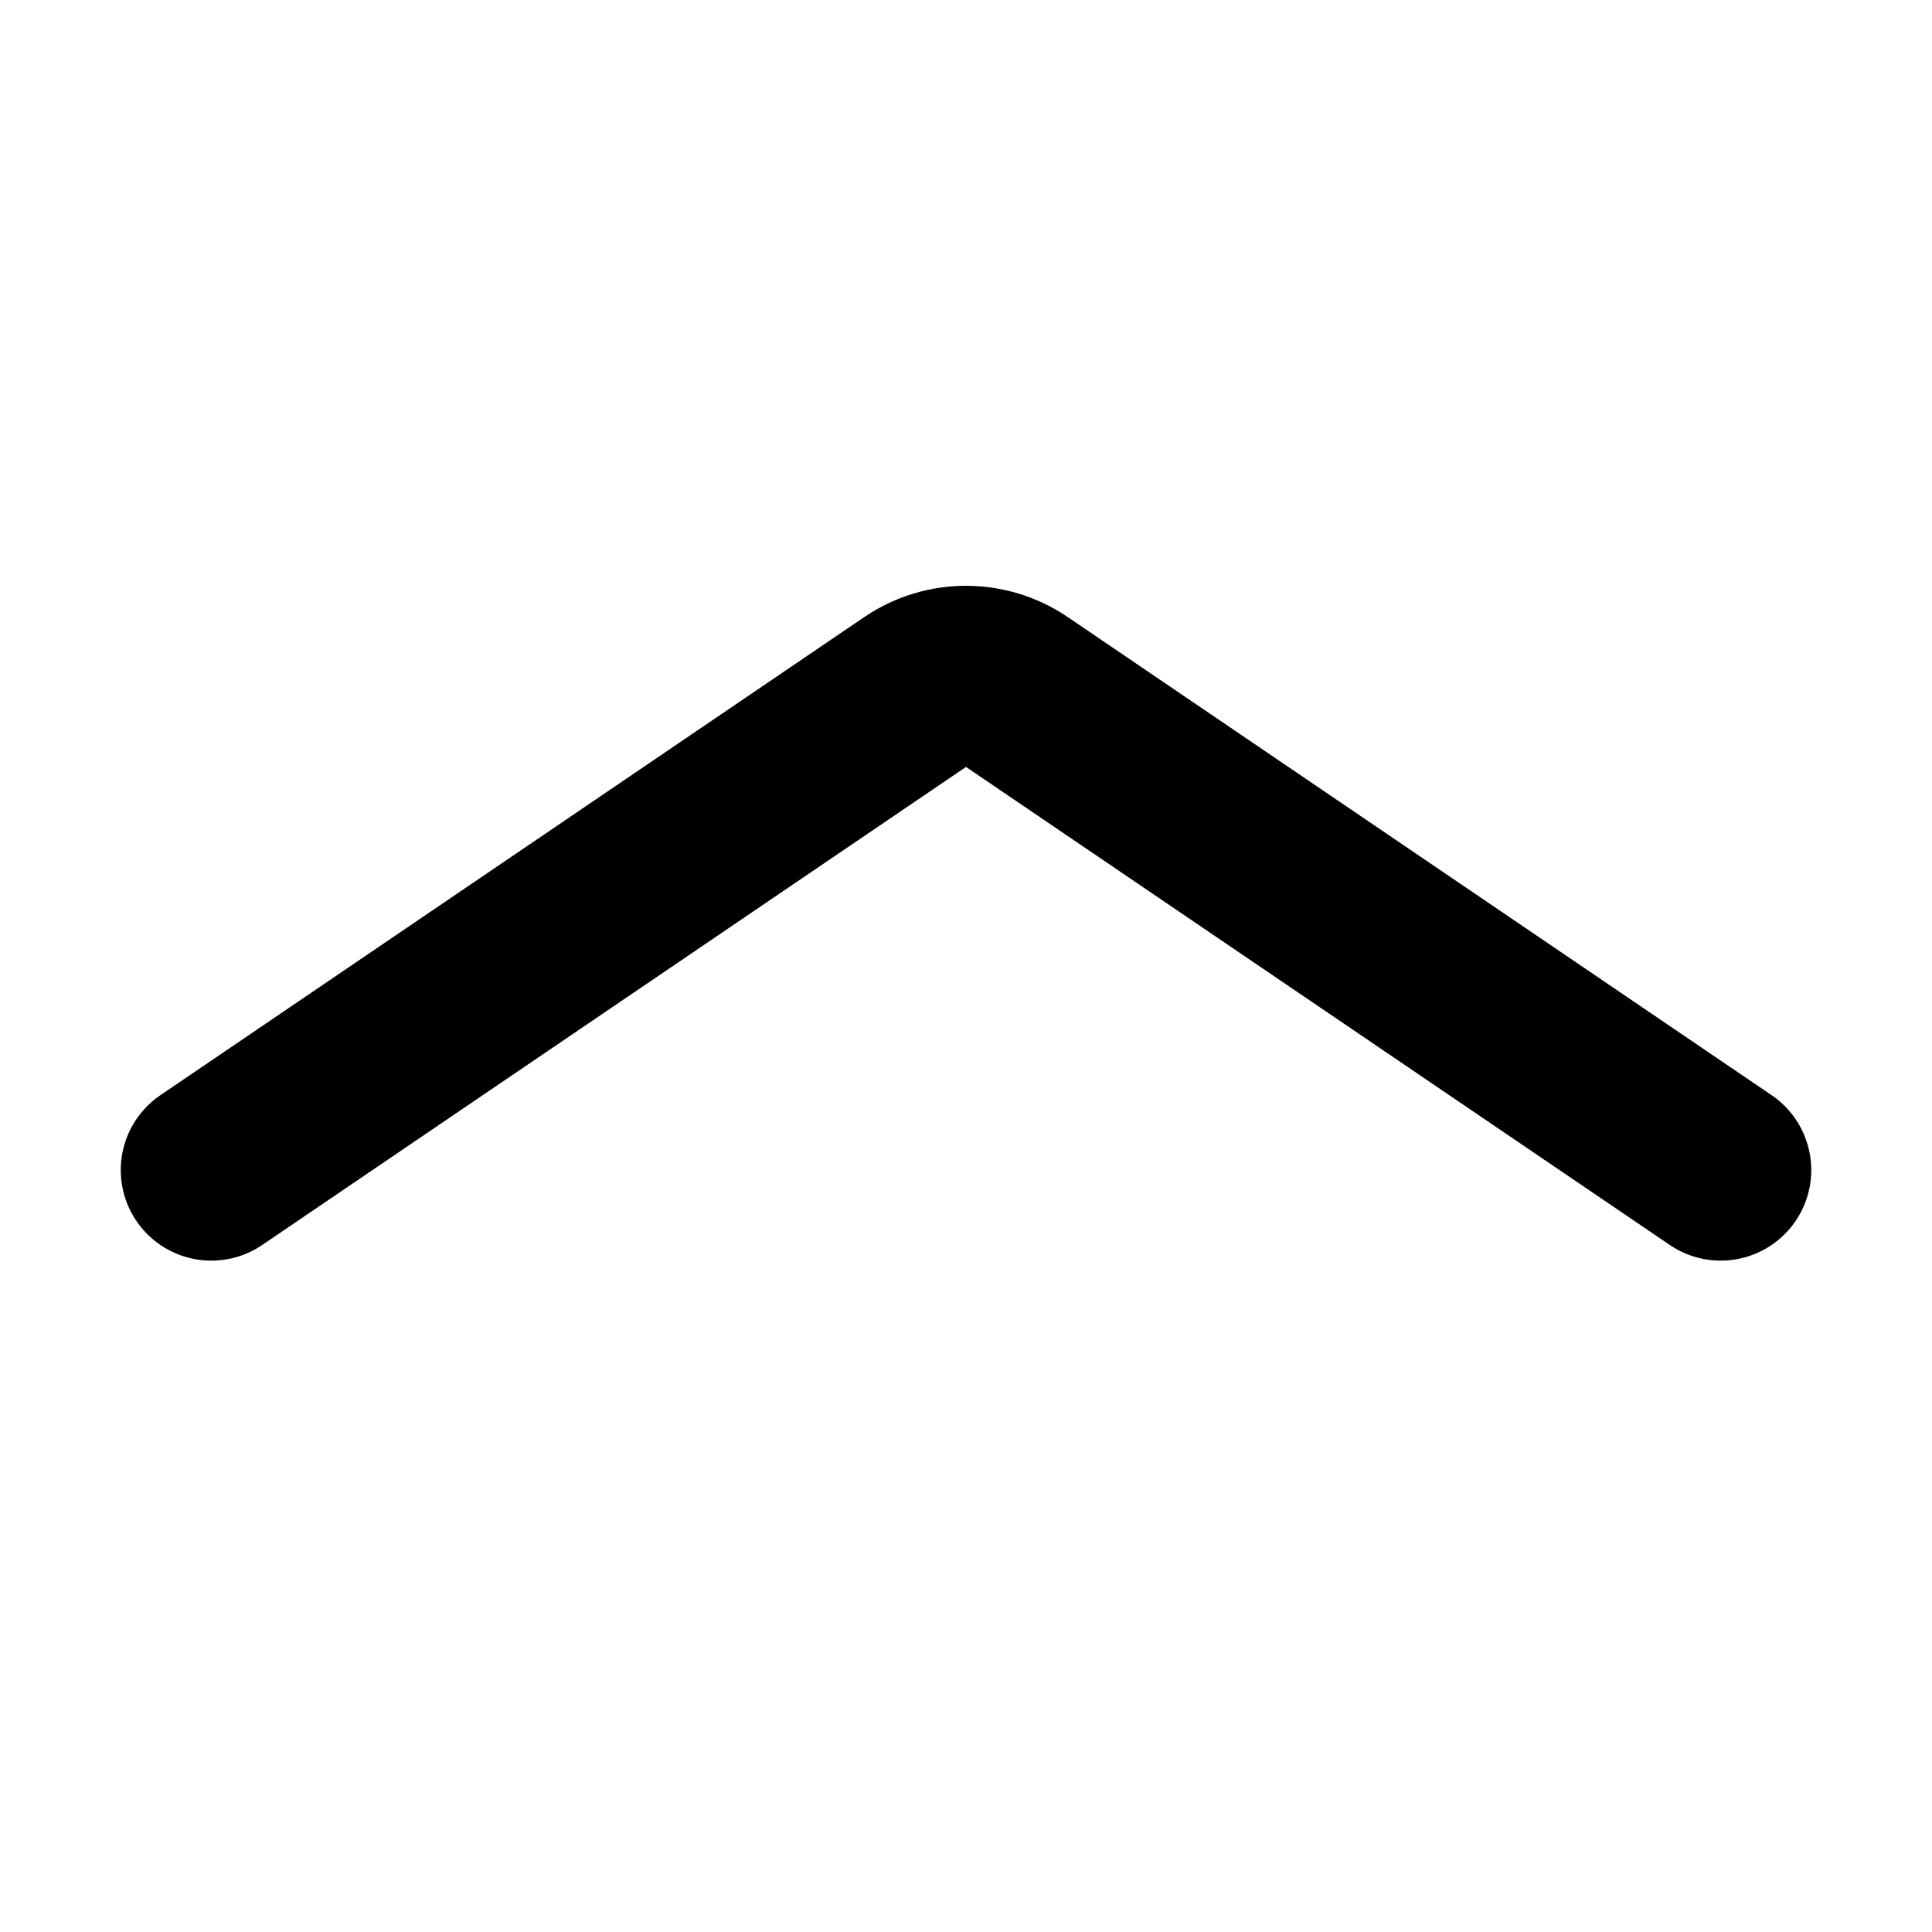
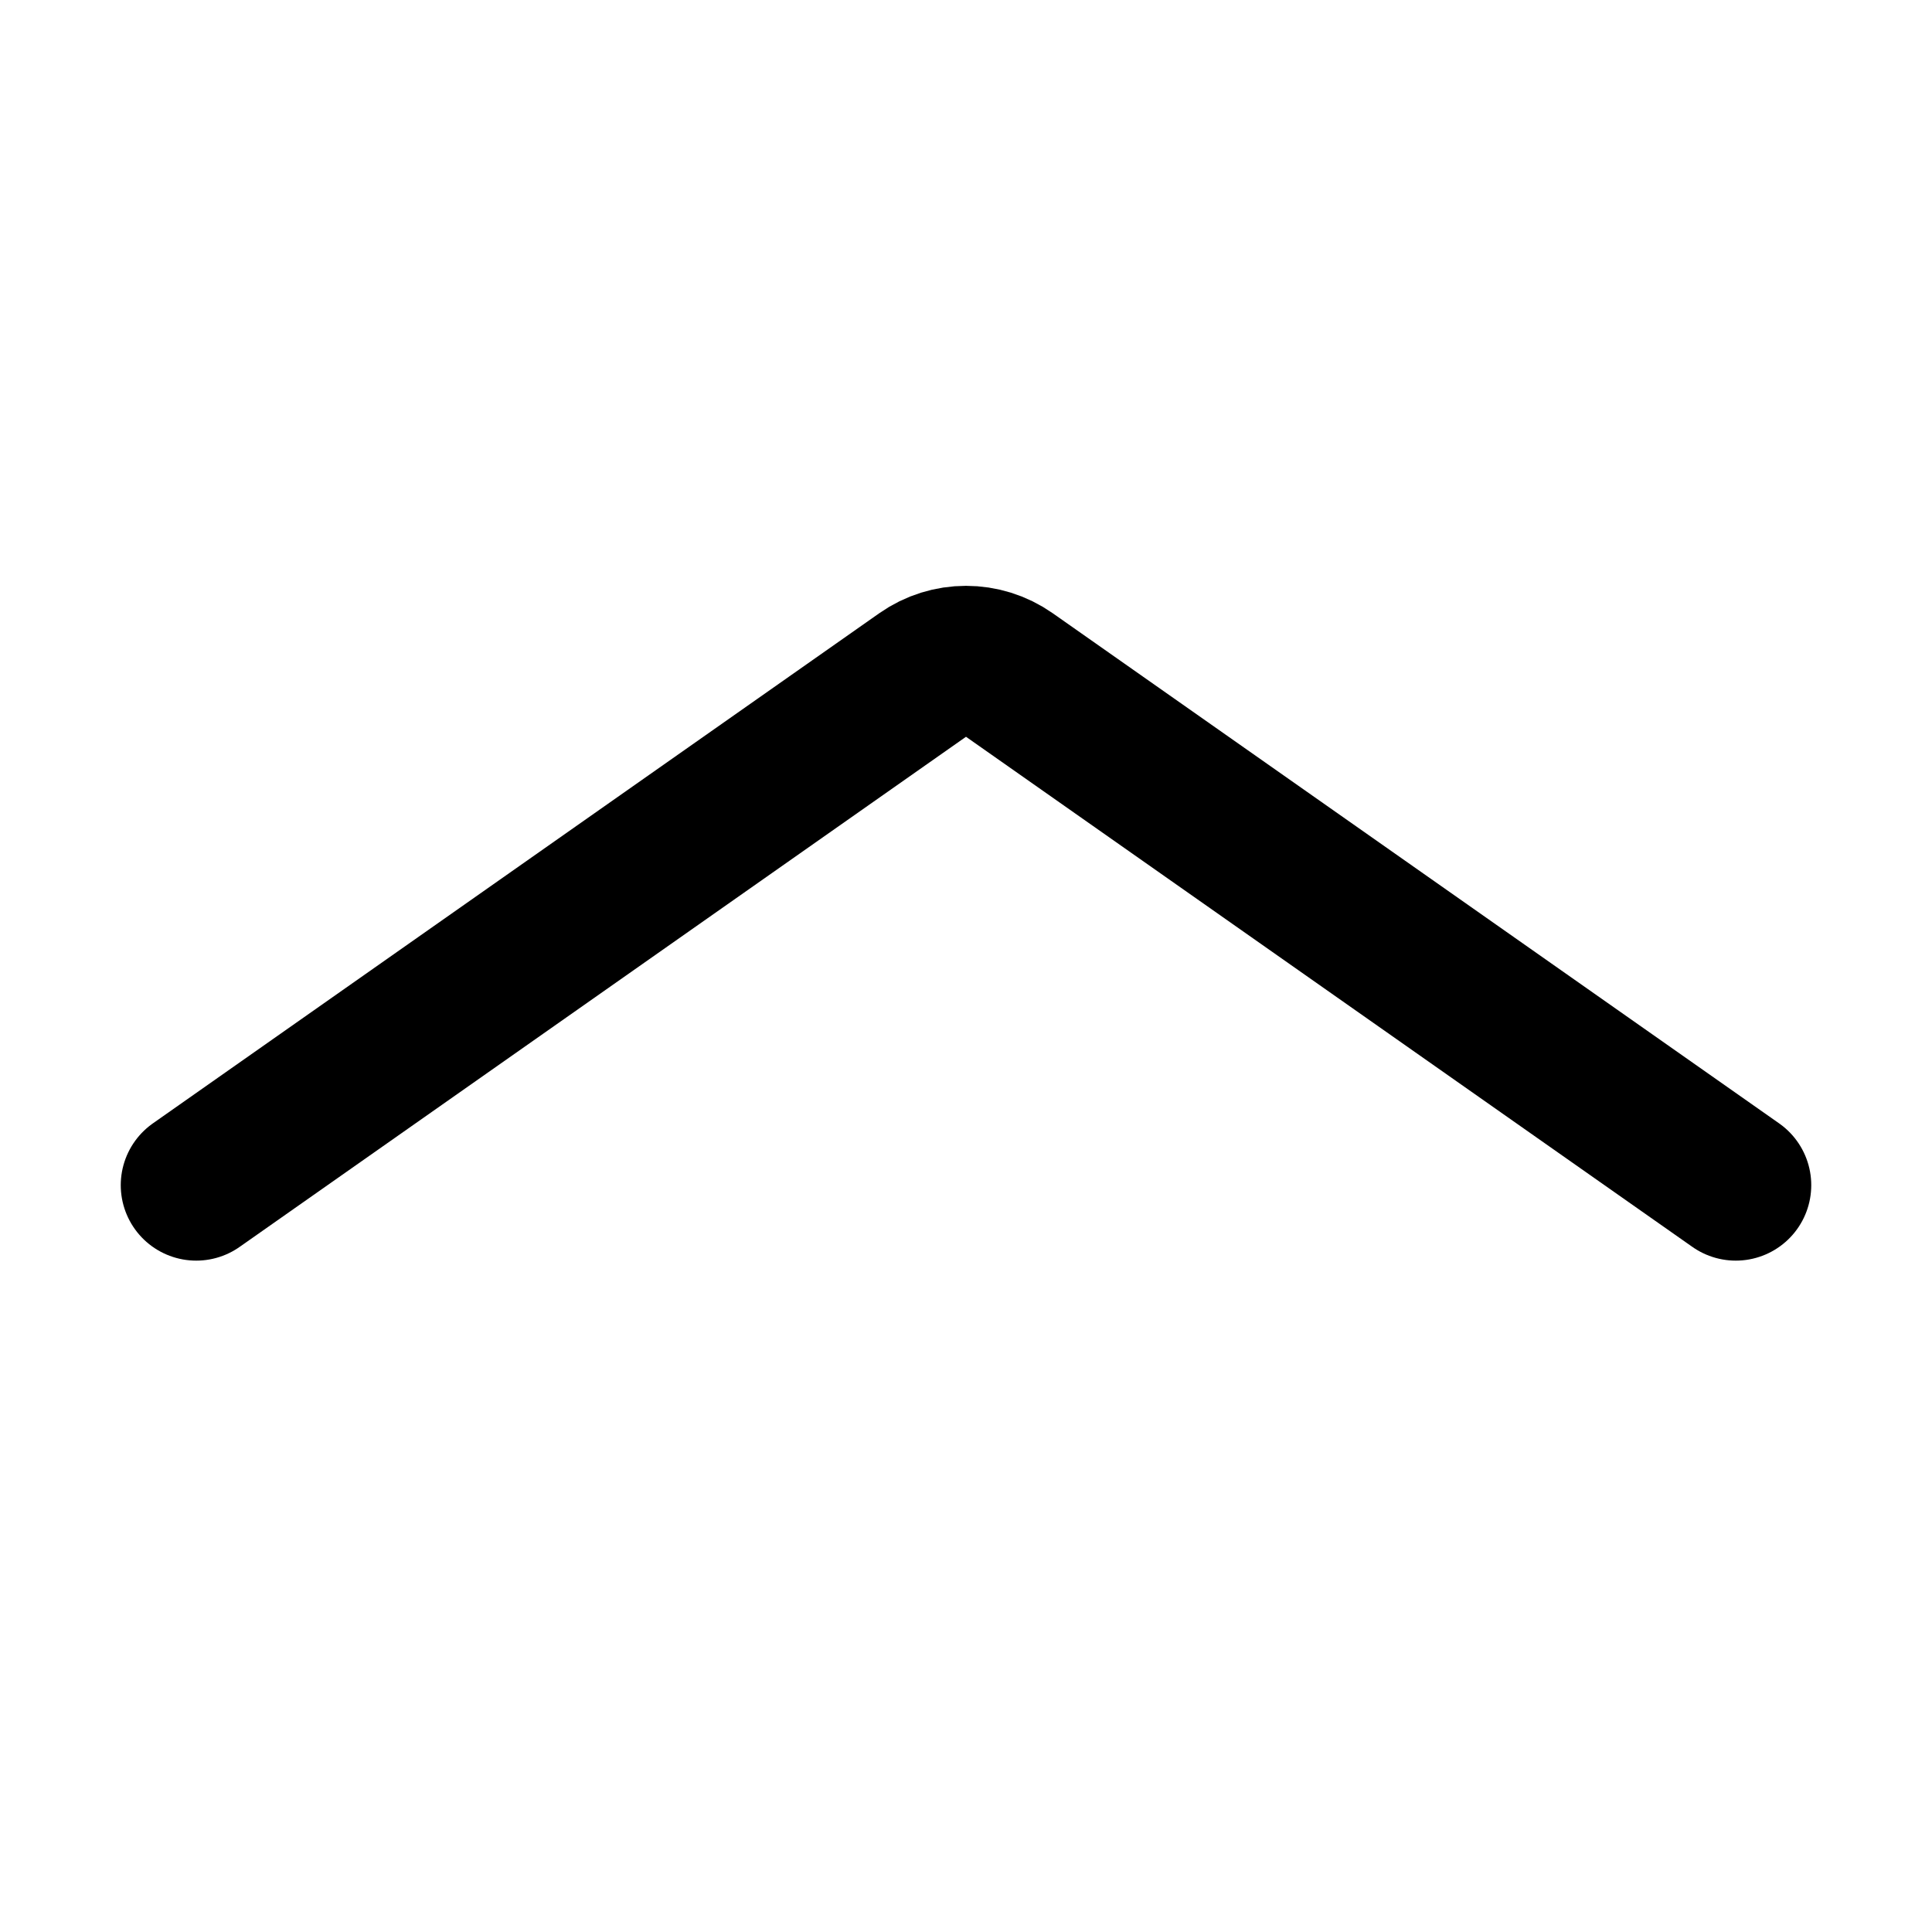
- <svg xmlns="http://www.w3.org/2000/svg" viewBox="0 0 16 16" fill="none" stroke="currentColor" stroke-width="1.5" stroke-linecap="round" stroke-linejoin="round">
-   <path d="M1.75 9.69L7.58 5.73A0.75 0.75 0 0 1 8.42 5.73L14.25 9.69" />
+ <svg xmlns="http://www.w3.org/2000/svg" viewBox="0 0 16 16" fill="none" stroke="currentColor" stroke-width="1.25" stroke-linecap="round" stroke-linejoin="round">
+   <path d="M1.625 9.815L7.641 5.59A0.625 0.625 0 0 1 8.359 5.59L14.375 9.815" />
</svg>
